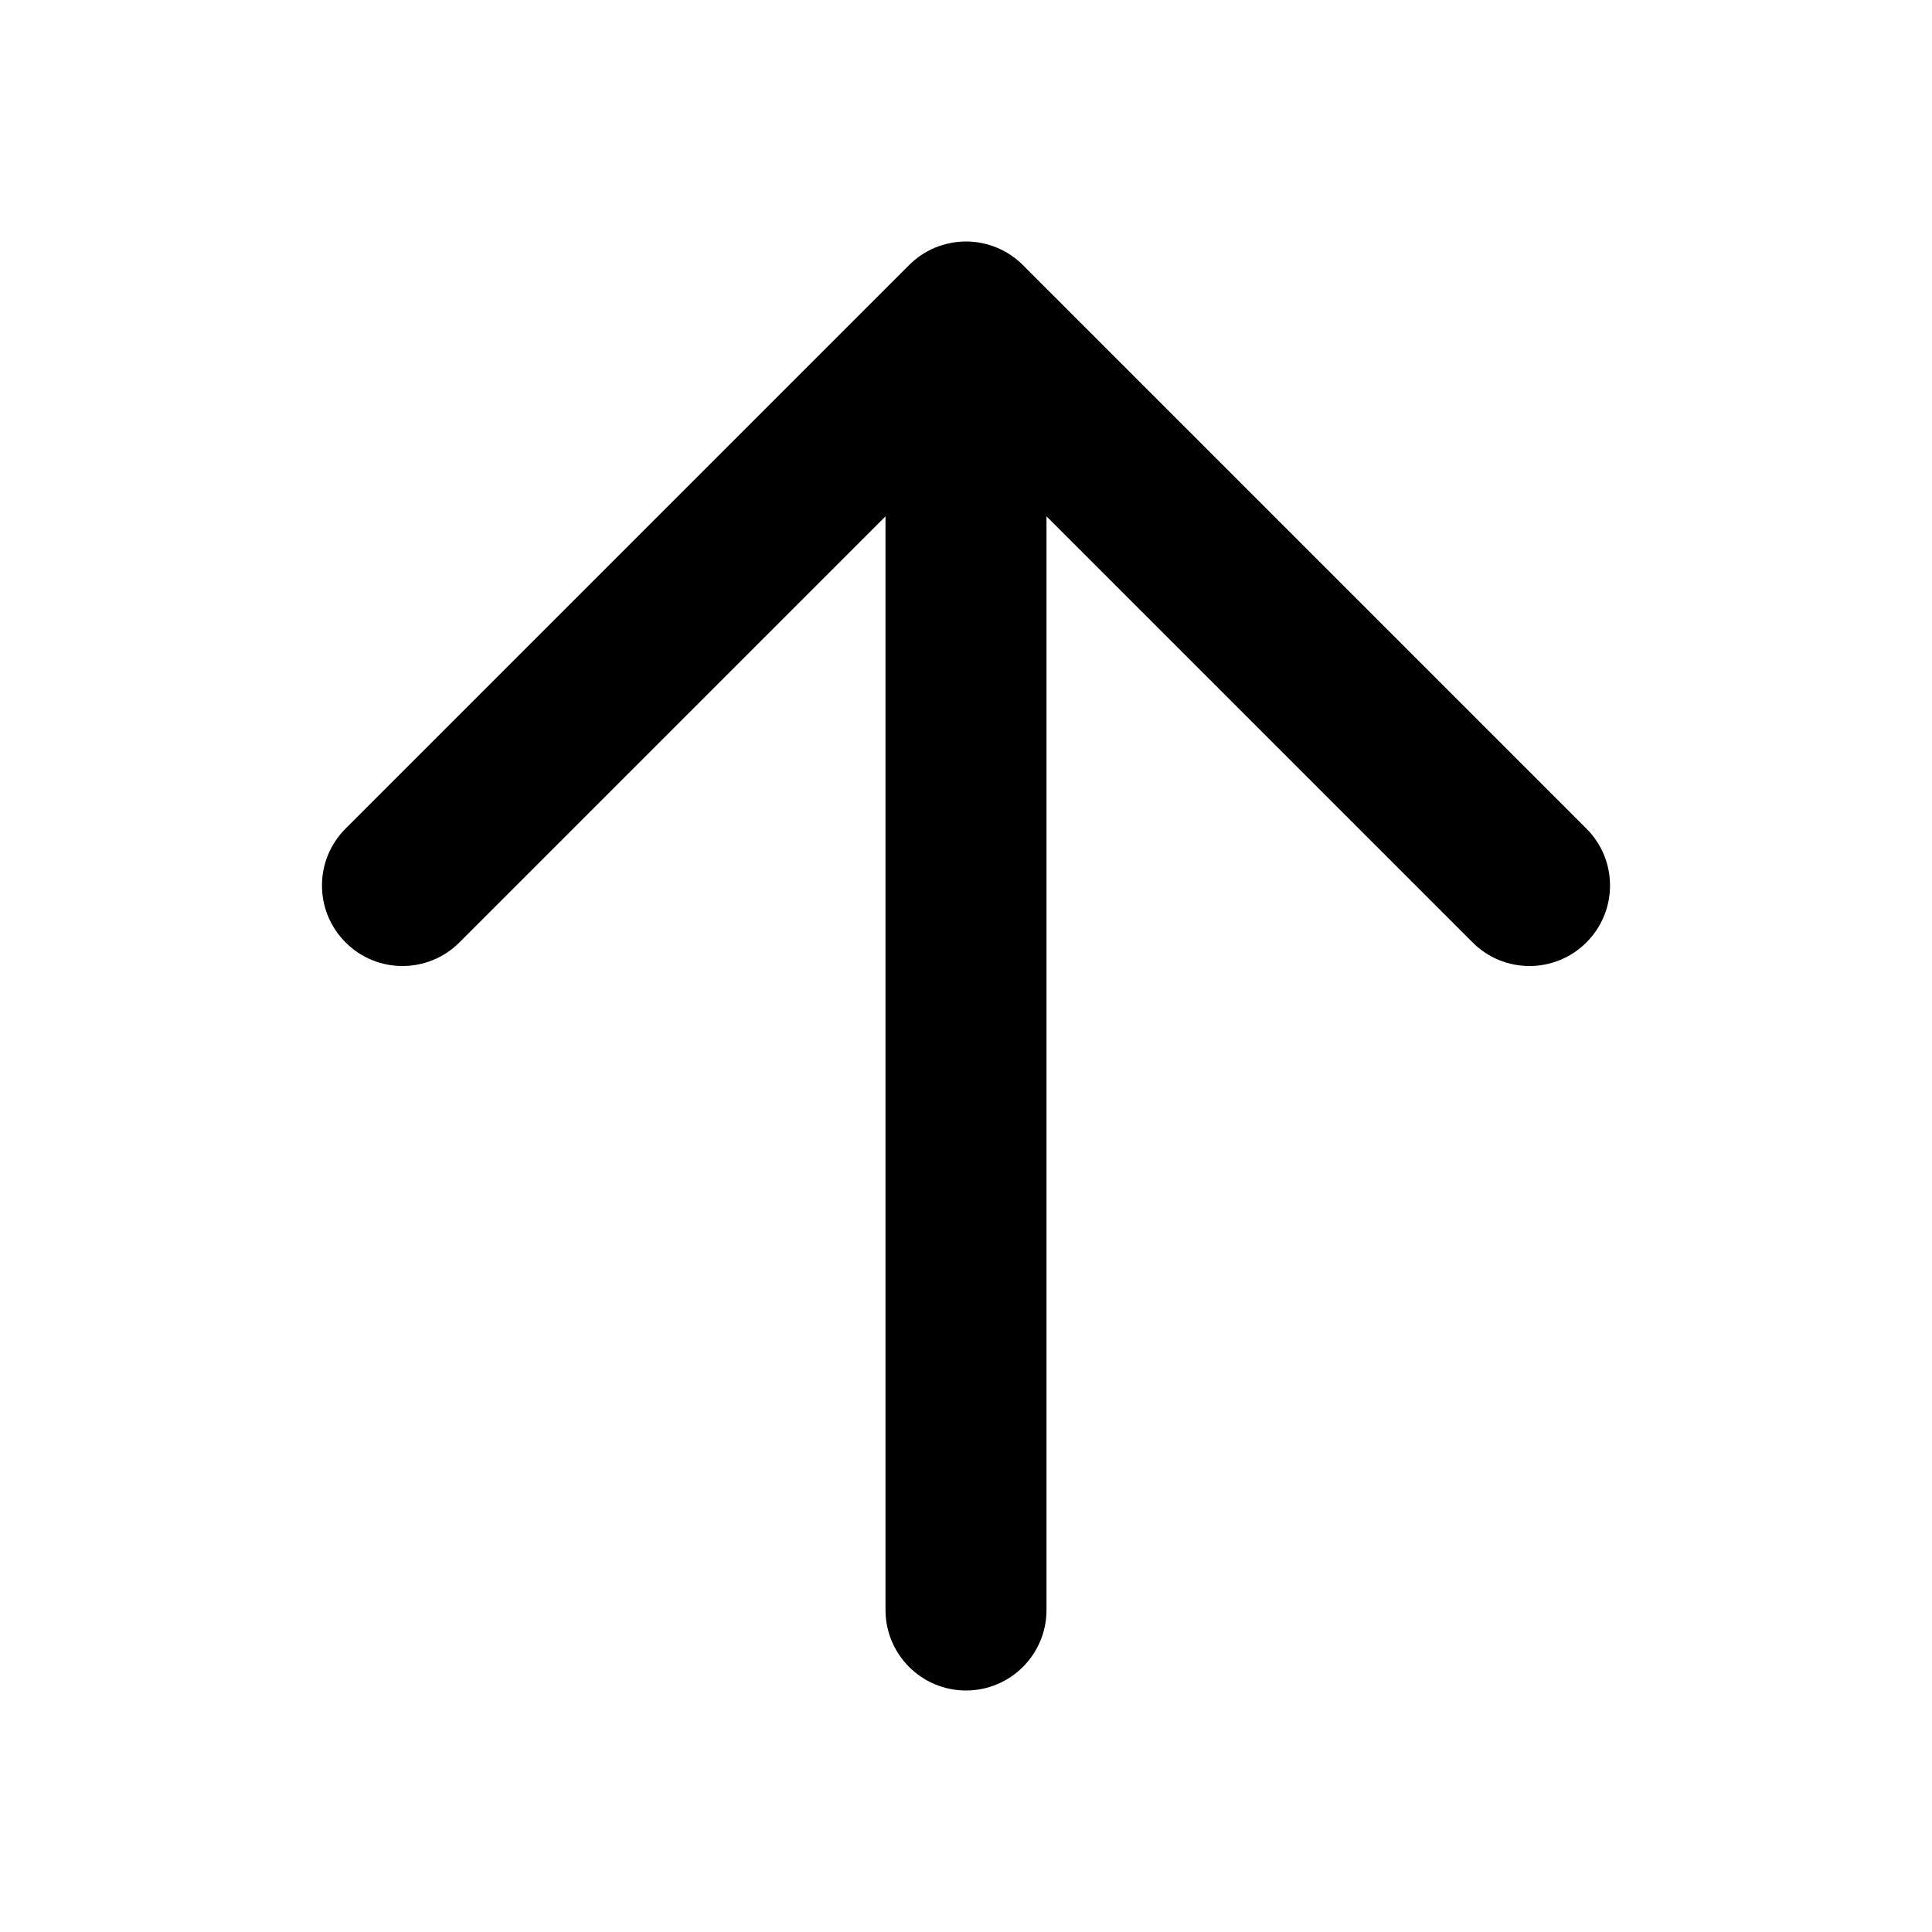
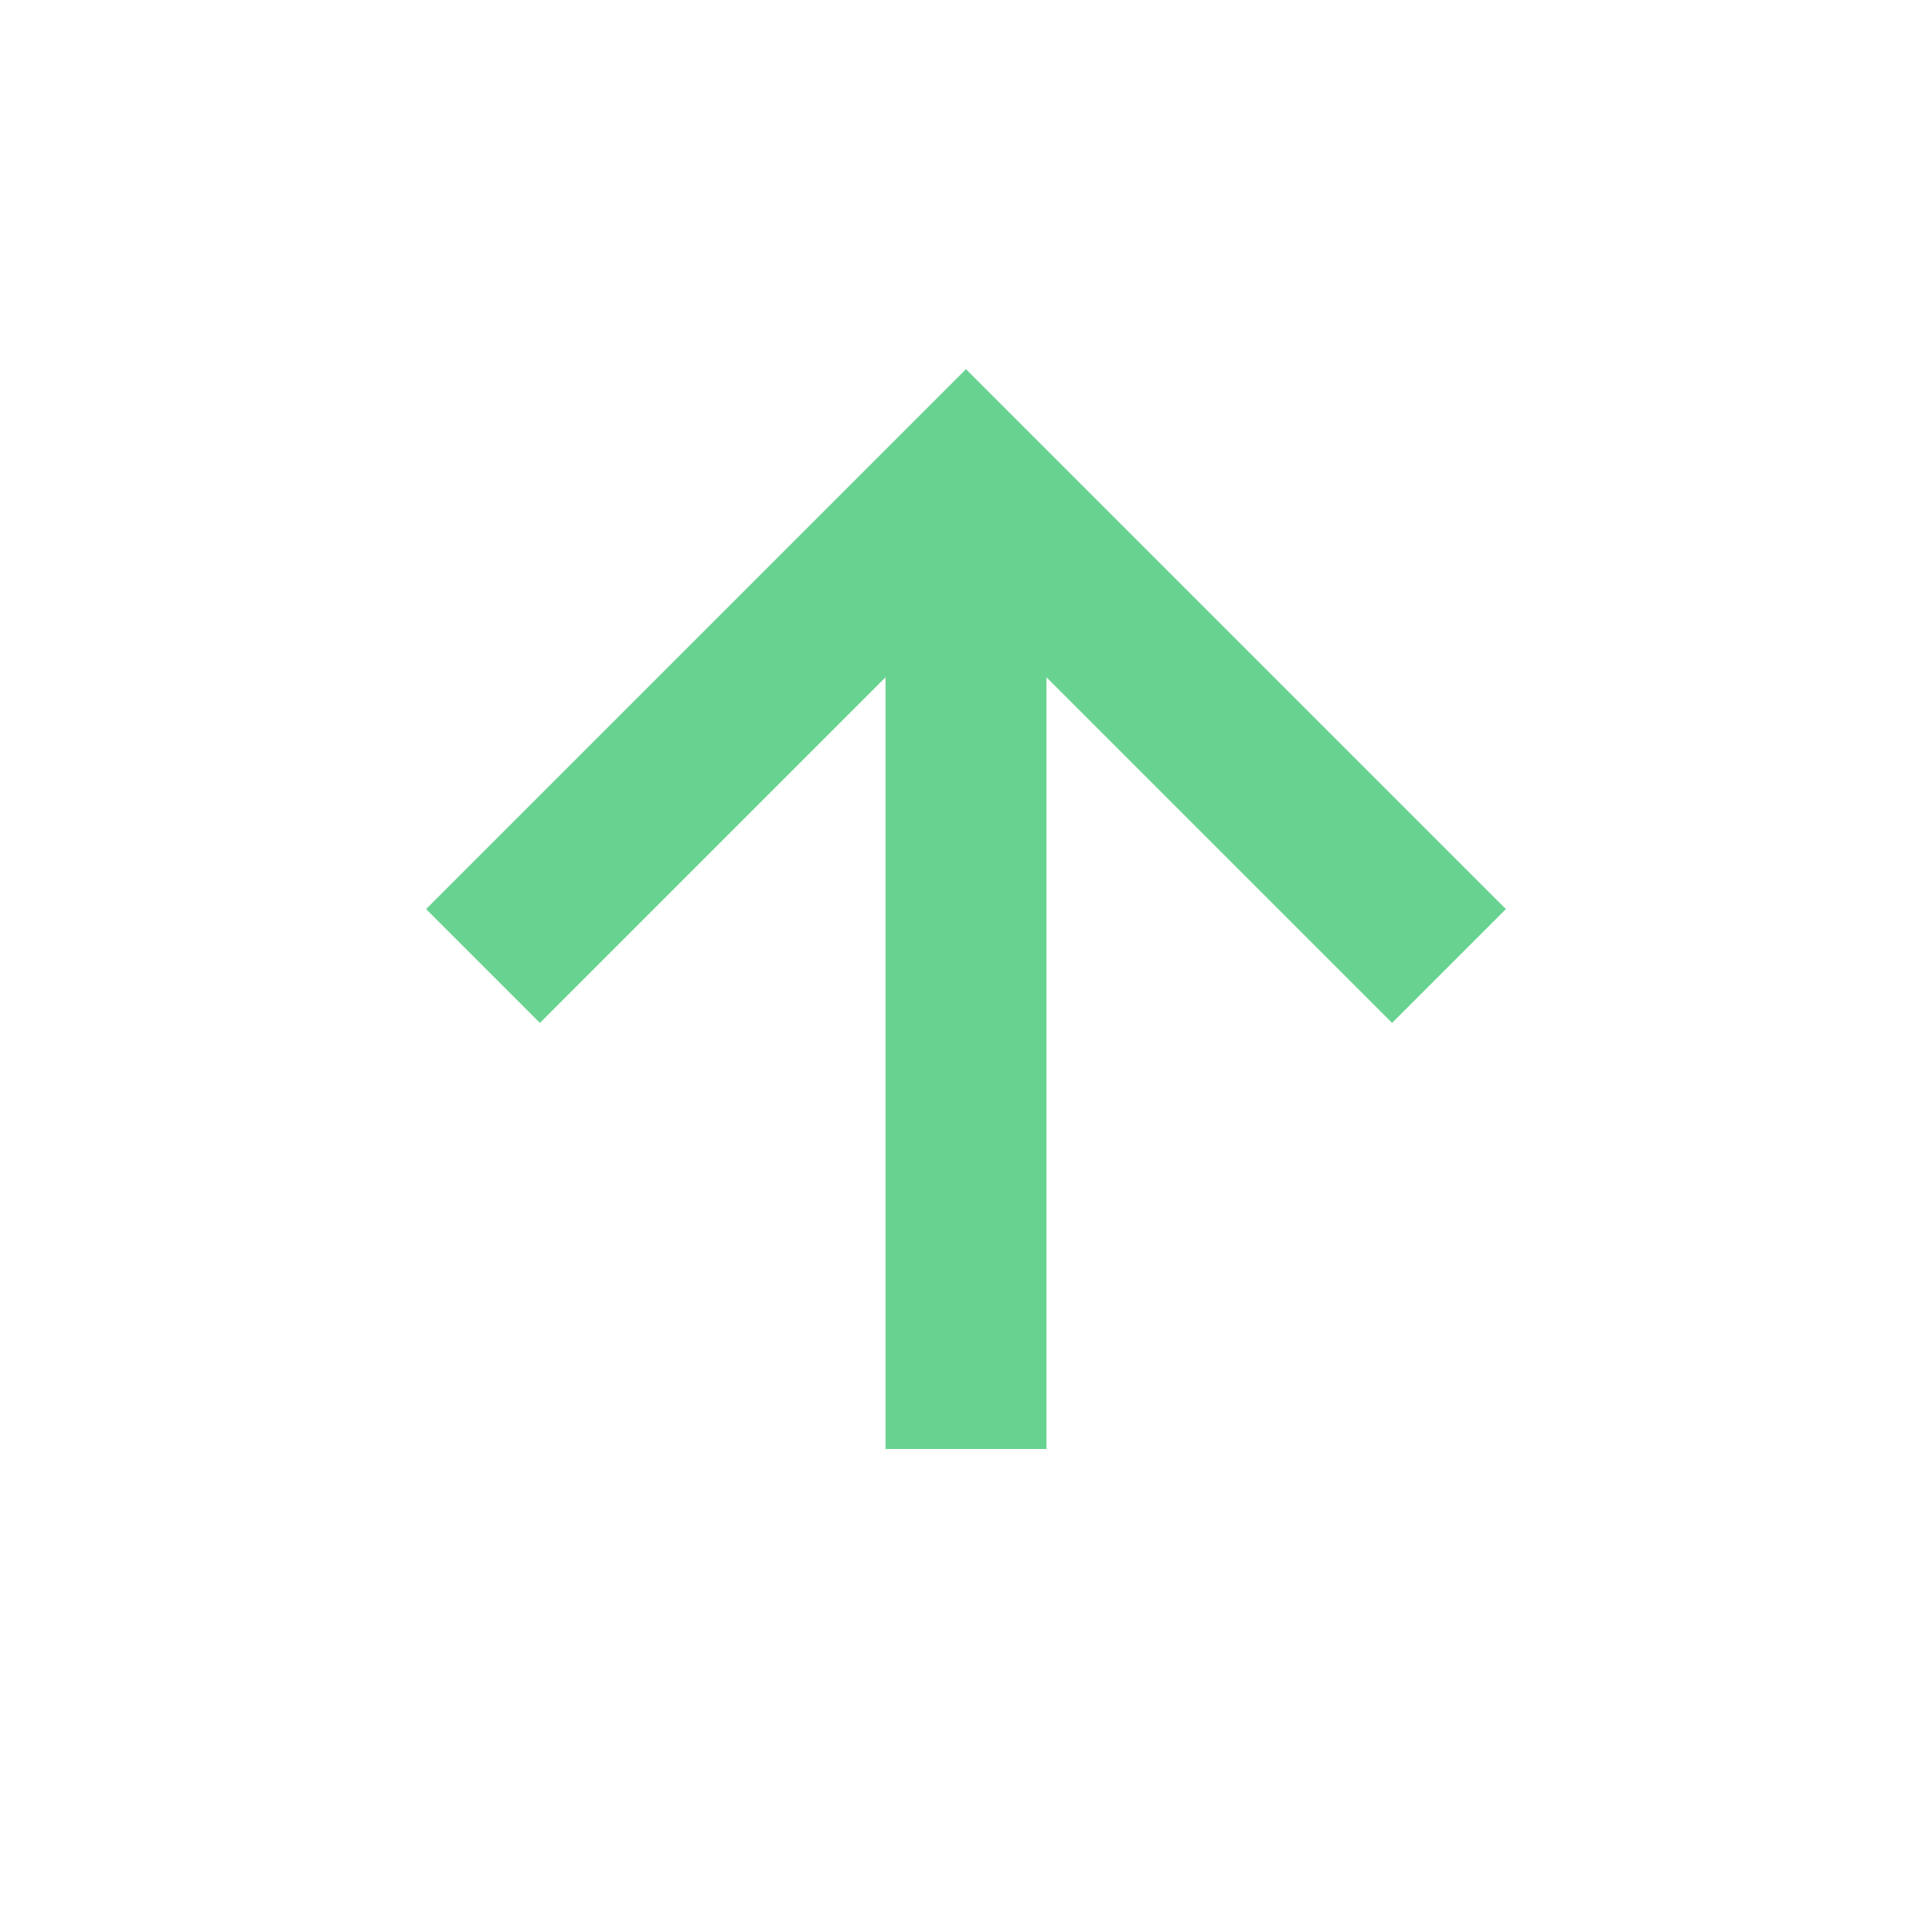
- <svg xmlns="http://www.w3.org/2000/svg" viewBox="0 0 24 24" fill="none">
+ <svg xmlns="http://www.w3.org/2000/svg" fill="#68D391" viewBox="0 0 24 24" stroke="#68D391" stroke-width="0" transform="rotate(0)">
  <g id="SVGRepo_bgCarrier" stroke-width="0" />
  <g id="SVGRepo_tracerCarrier" stroke-linecap="round" stroke-linejoin="round" />
  <g id="SVGRepo_iconCarrier">
-     <path fill-rule="evenodd" clip-rule="evenodd" d="M12 3C12.265 3 12.52 3.105 12.707 3.293L19.707 10.293C20.098 10.683 20.098 11.317 19.707 11.707C19.317 12.098 18.683 12.098 18.293 11.707L13 6.414V20C13 20.552 12.552 21 12 21C11.448 21 11 20.552 11 20V6.414L5.707 11.707C5.317 12.098 4.683 12.098 4.293 11.707C3.902 11.317 3.902 10.683 4.293 10.293L11.293 3.293C11.48 3.105 11.735 3 12 3Z" fill="#000000" />
+     <path d="M11 8.414V18h2V8.414l4.293 4.293 1.414-1.414L12 4.586l-6.707 6.707 1.414 1.414z" />
  </g>
</svg>
